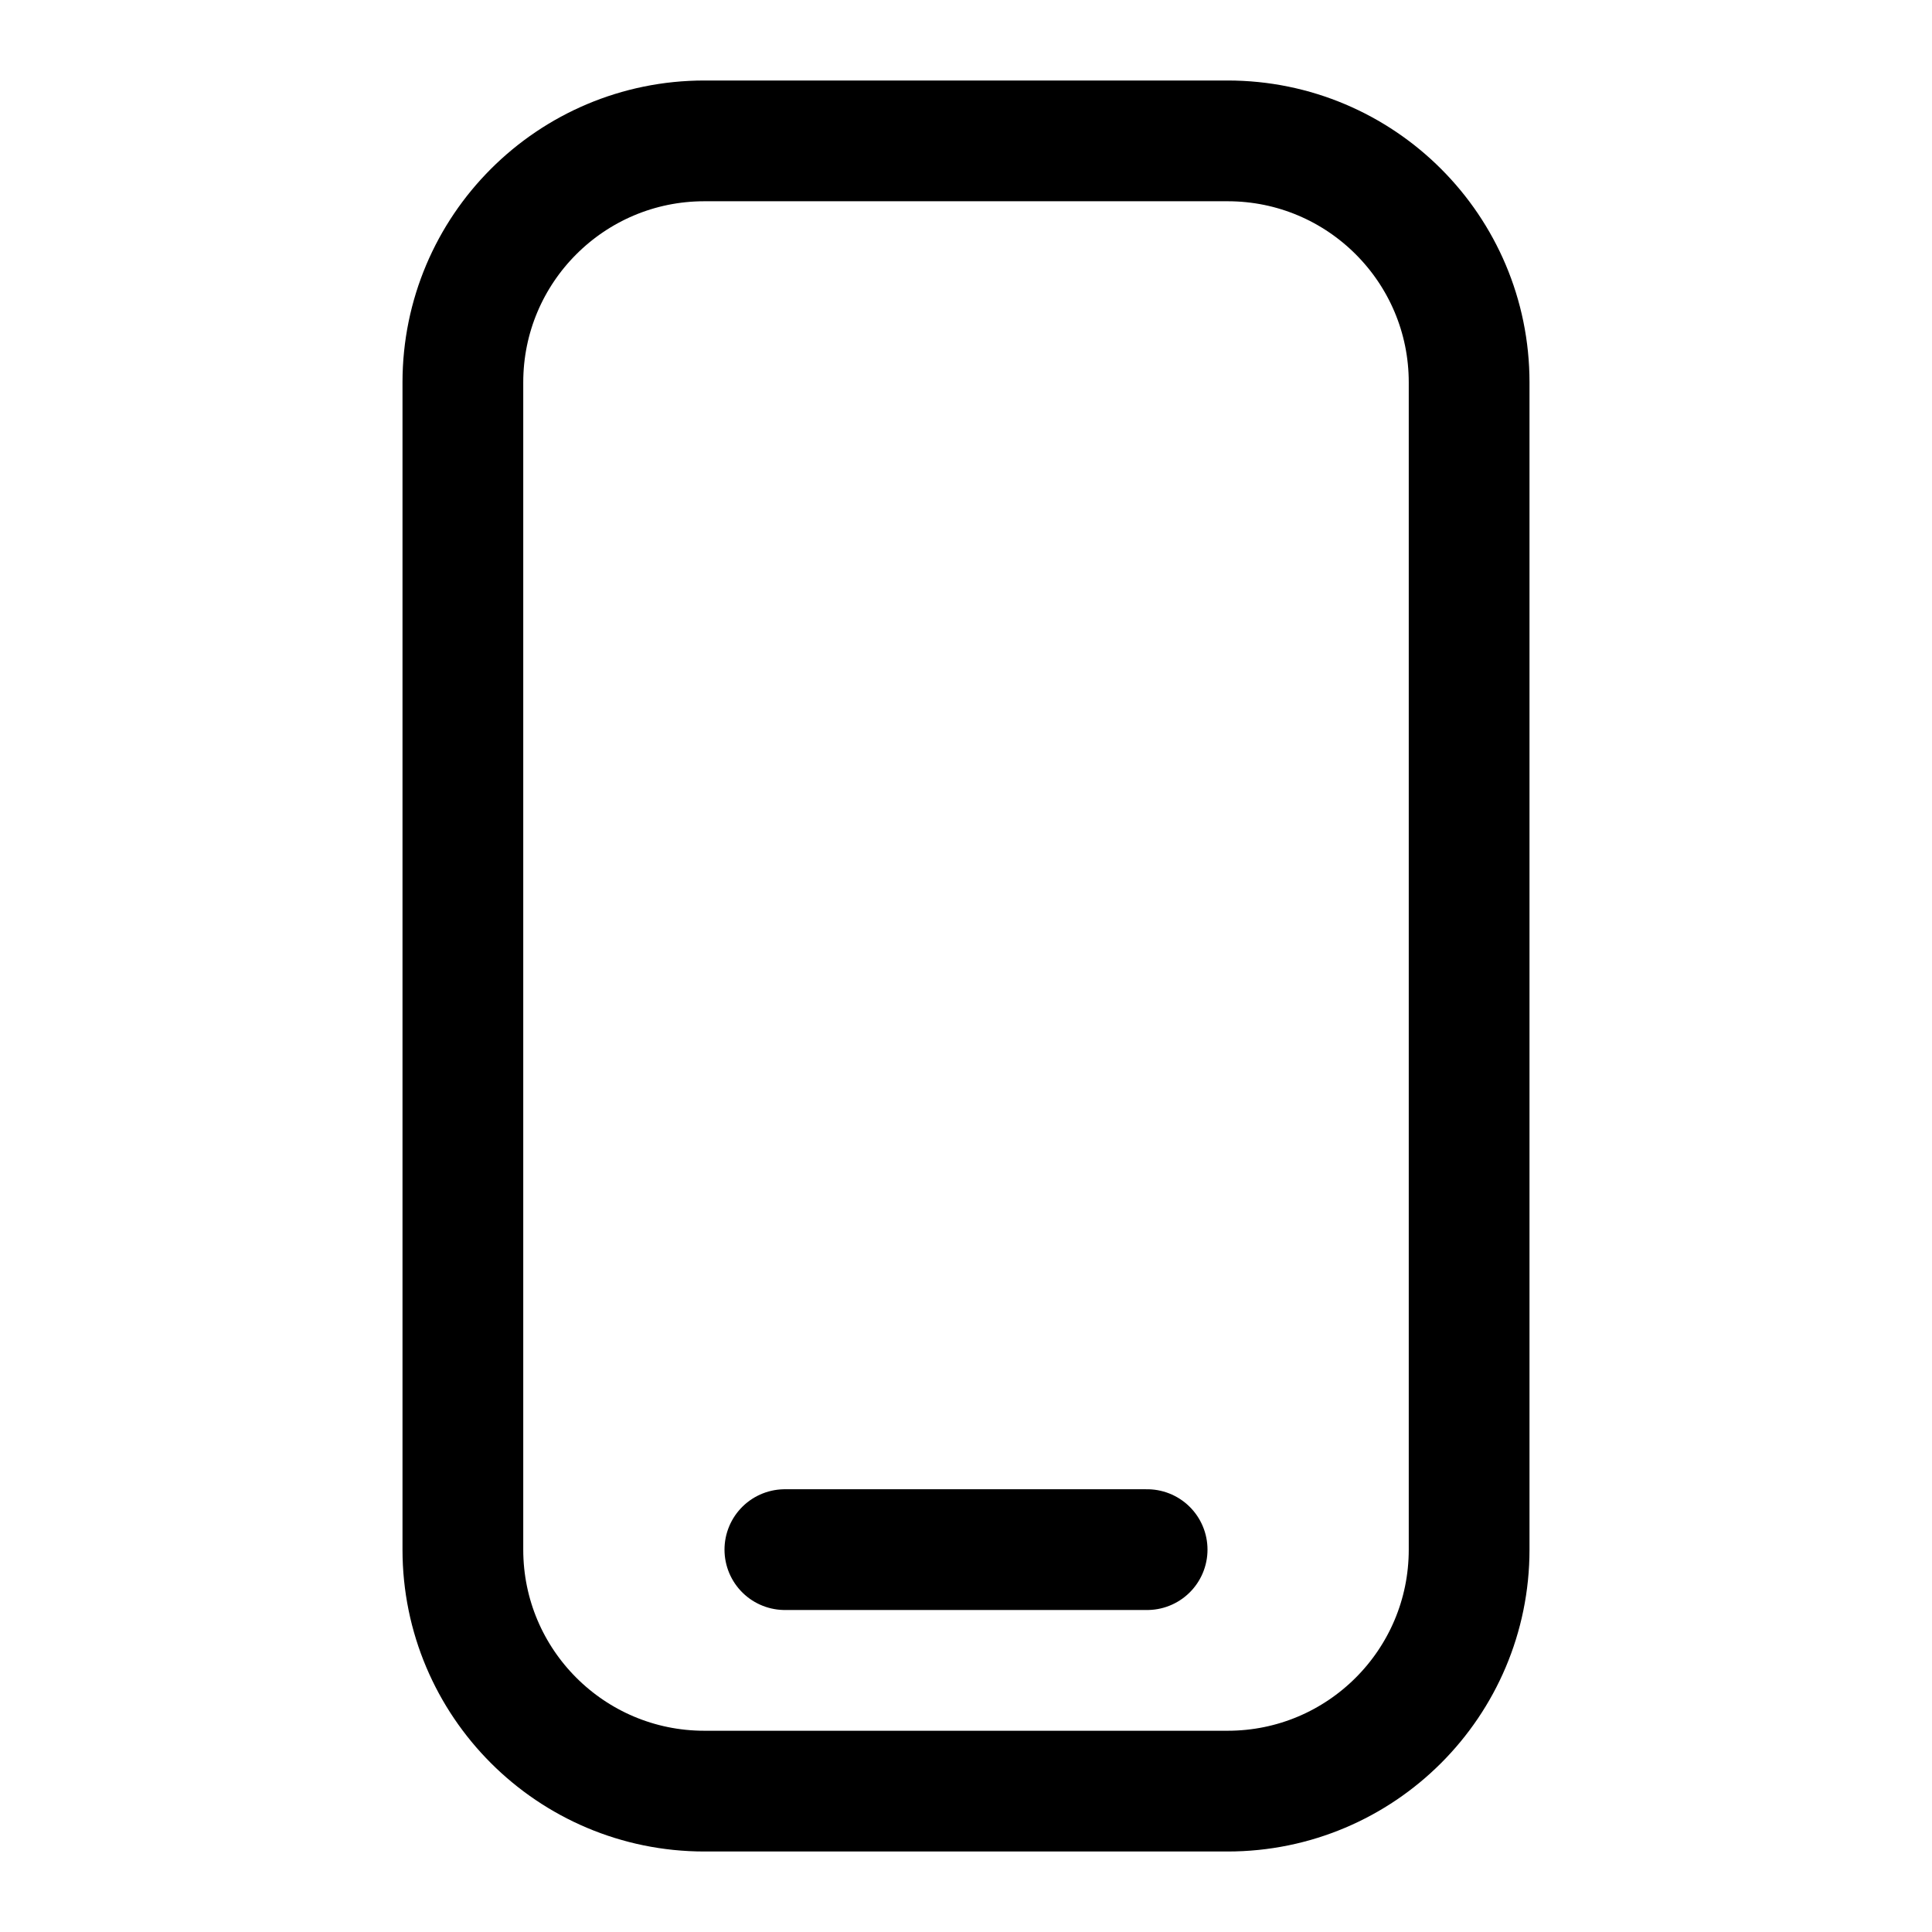
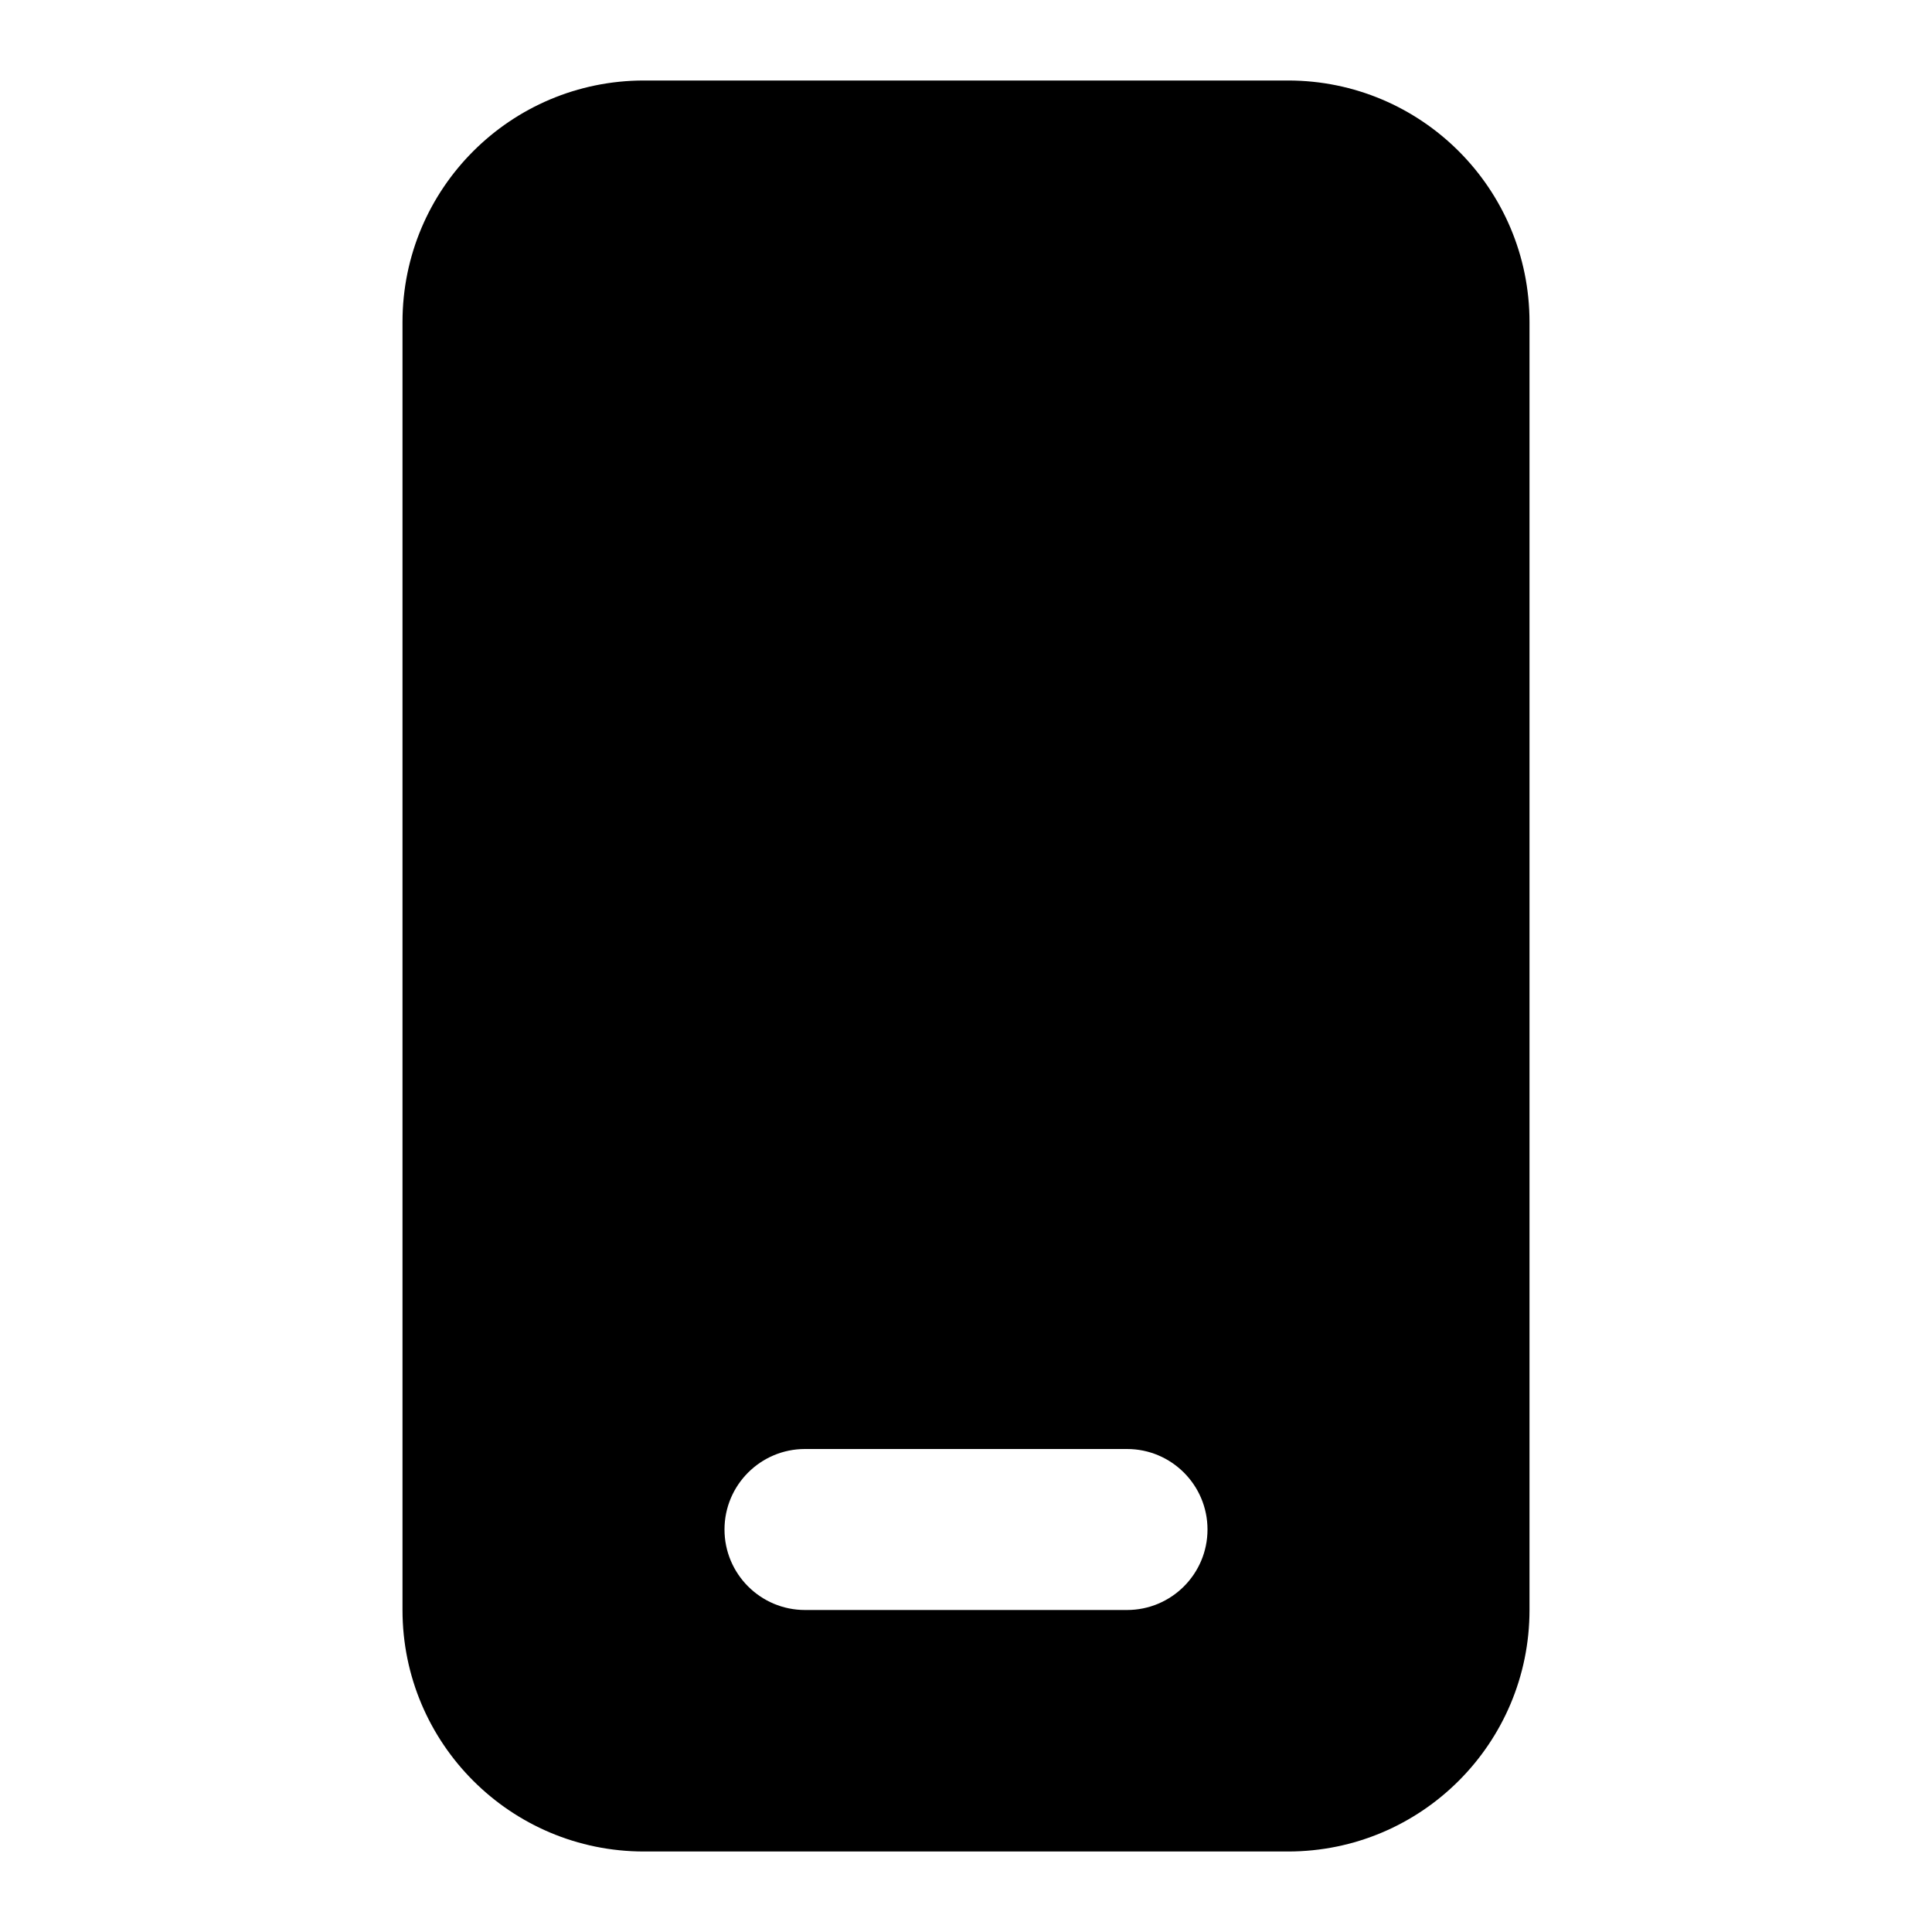
<svg xmlns="http://www.w3.org/2000/svg" viewBox="0 0 24 24" fill="none">
-   <path d="M9.75 19.25H14.25M8.75 22.25H15.25C16.907 22.25 18.25 20.907 18.25 19.25V4.75C18.25 3.093 16.907 1.75 15.25 1.75H8.75C7.093 1.75 5.75 3.093 5.75 4.75V19.25C5.75 20.907 7.093 22.25 8.75 22.25Z" stroke="currentColor" stroke-width="1.5" stroke-linecap="round" stroke-linejoin="round" />
+   <path fill-rule="evenodd" clip-rule="evenodd" d="M5 4C5 2.343 6.343 1 8 1H16C17.657 1 19 2.343 19 4V20C19 21.657 17.657 23 16 23H8C6.343 23 5 21.657 5 20V4ZM10 18C9.448 18 9 18.448 9 19C9 19.552 9.448 20 10 20H14C14.552 20 15 19.552 15 19C15 18.448 14.552 18 14 18H10Z" fill="currentColor" />
</svg>
